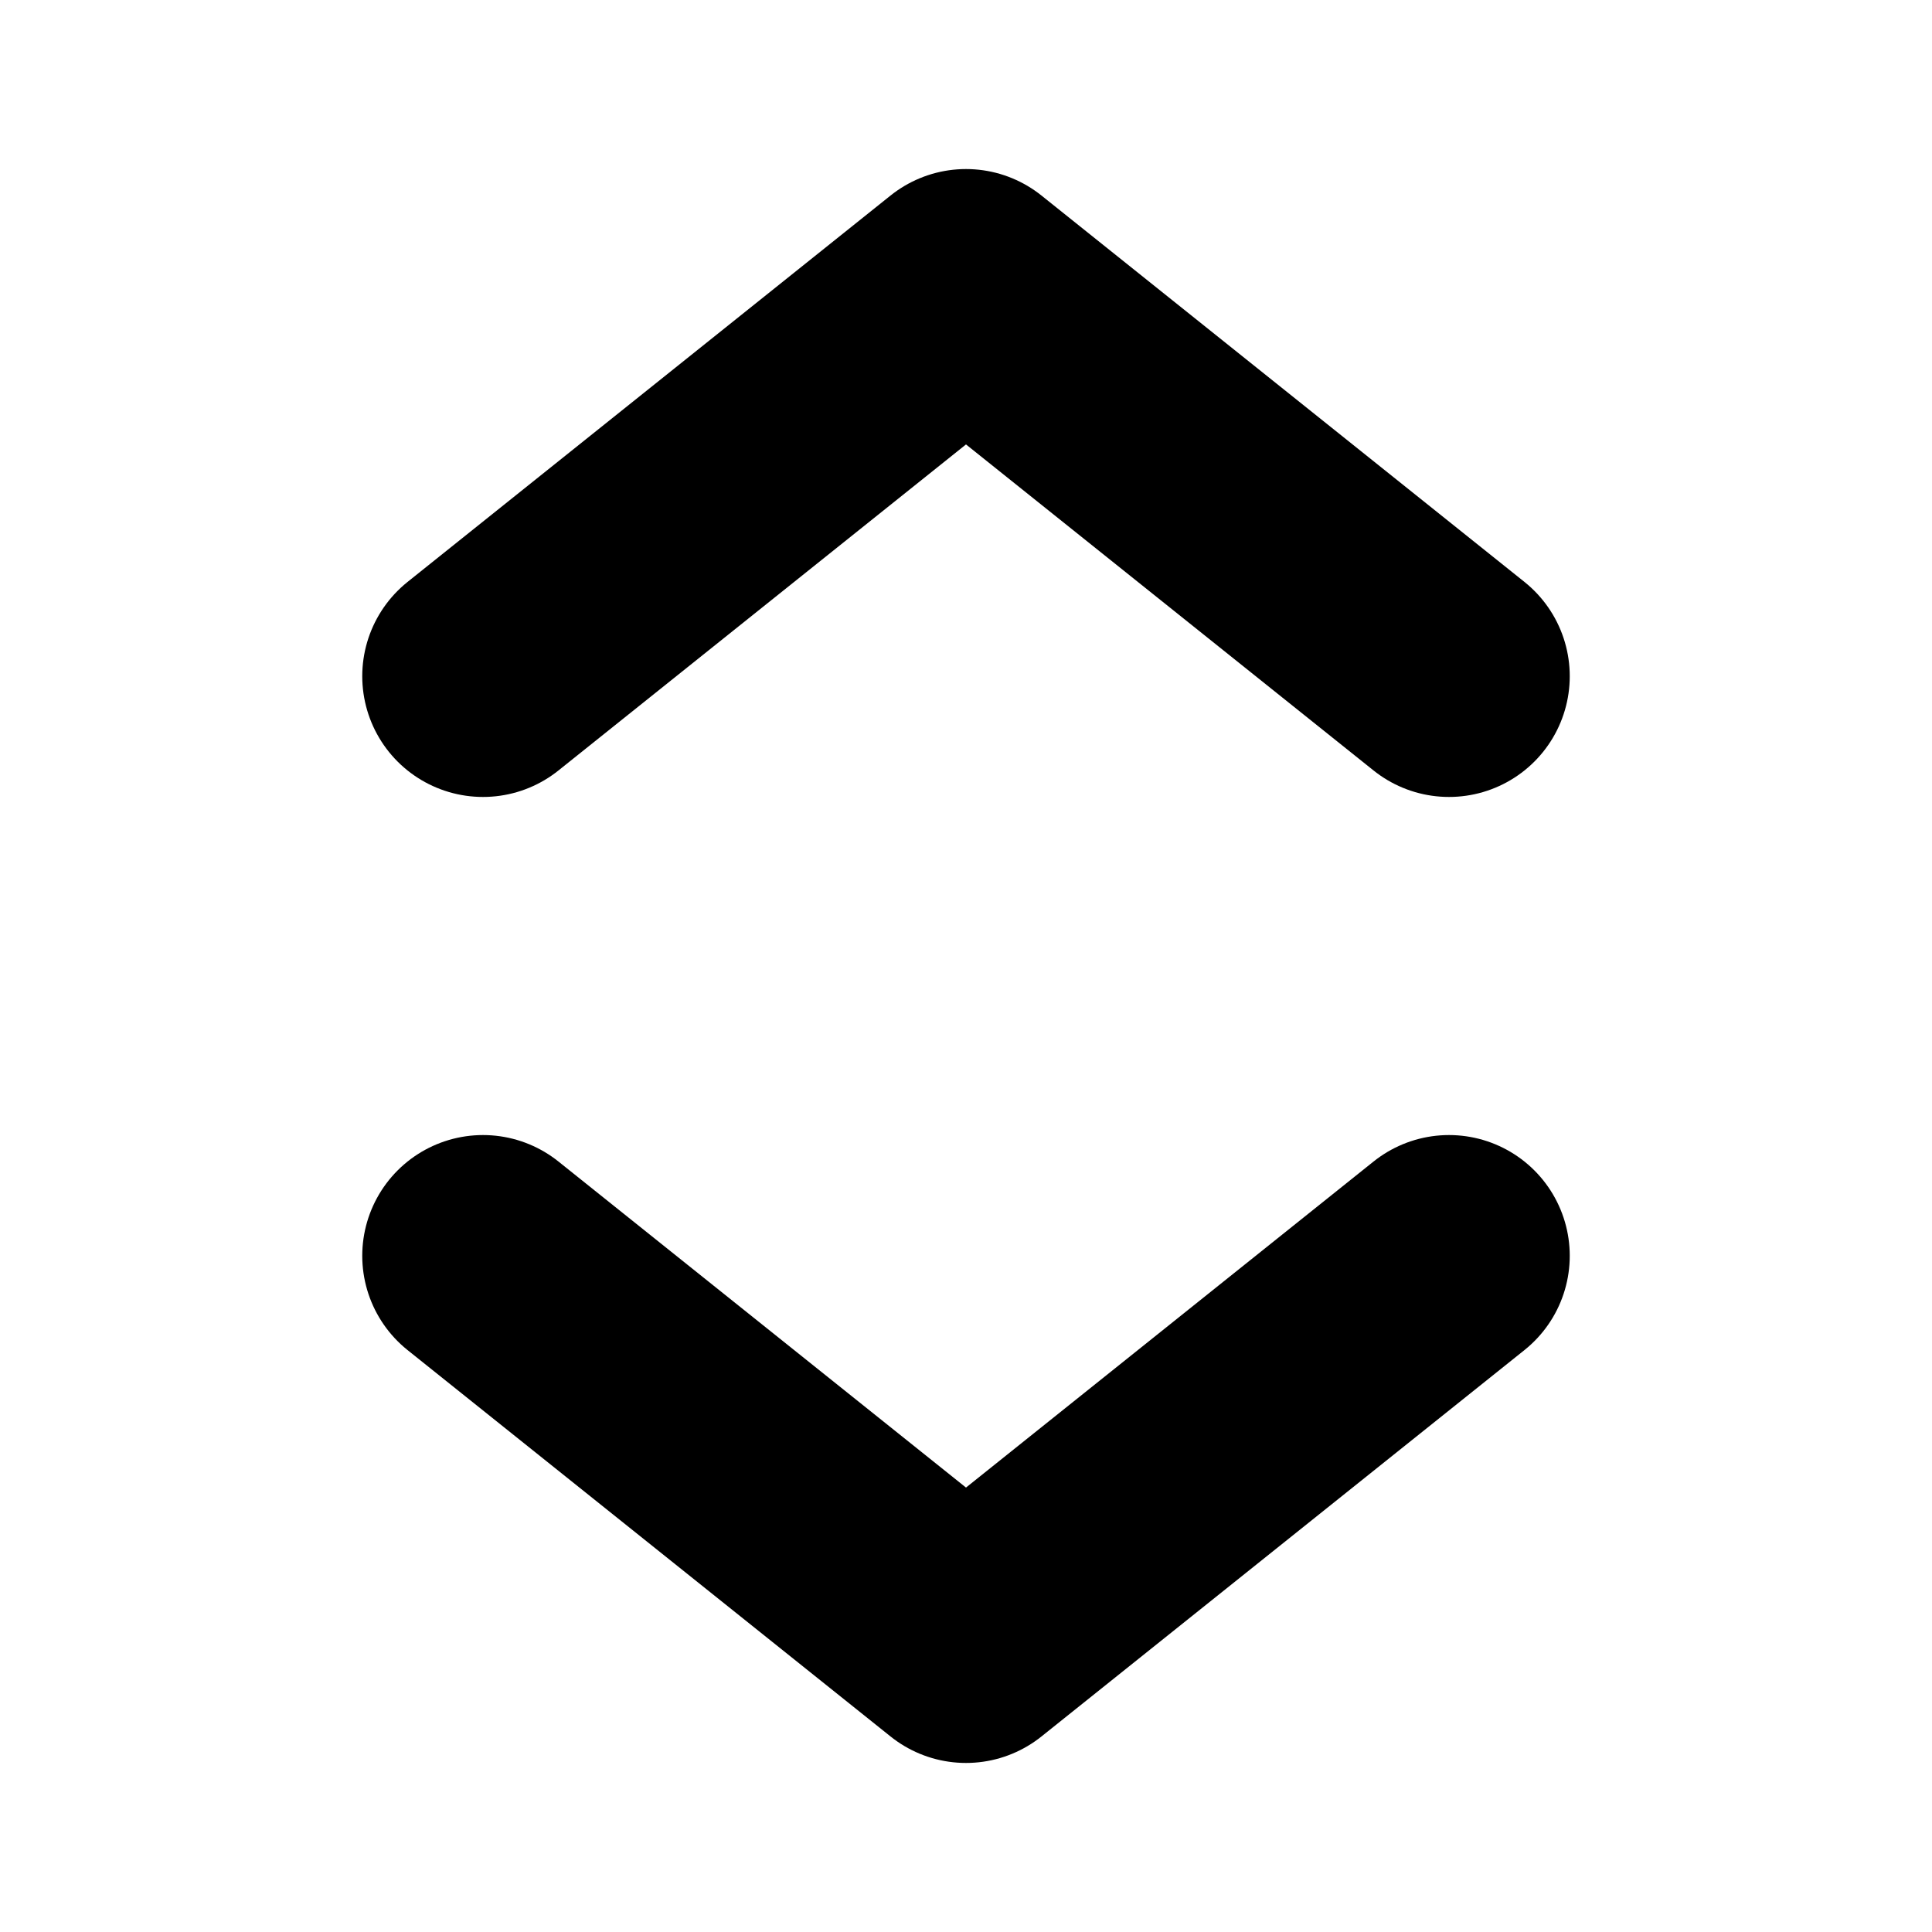
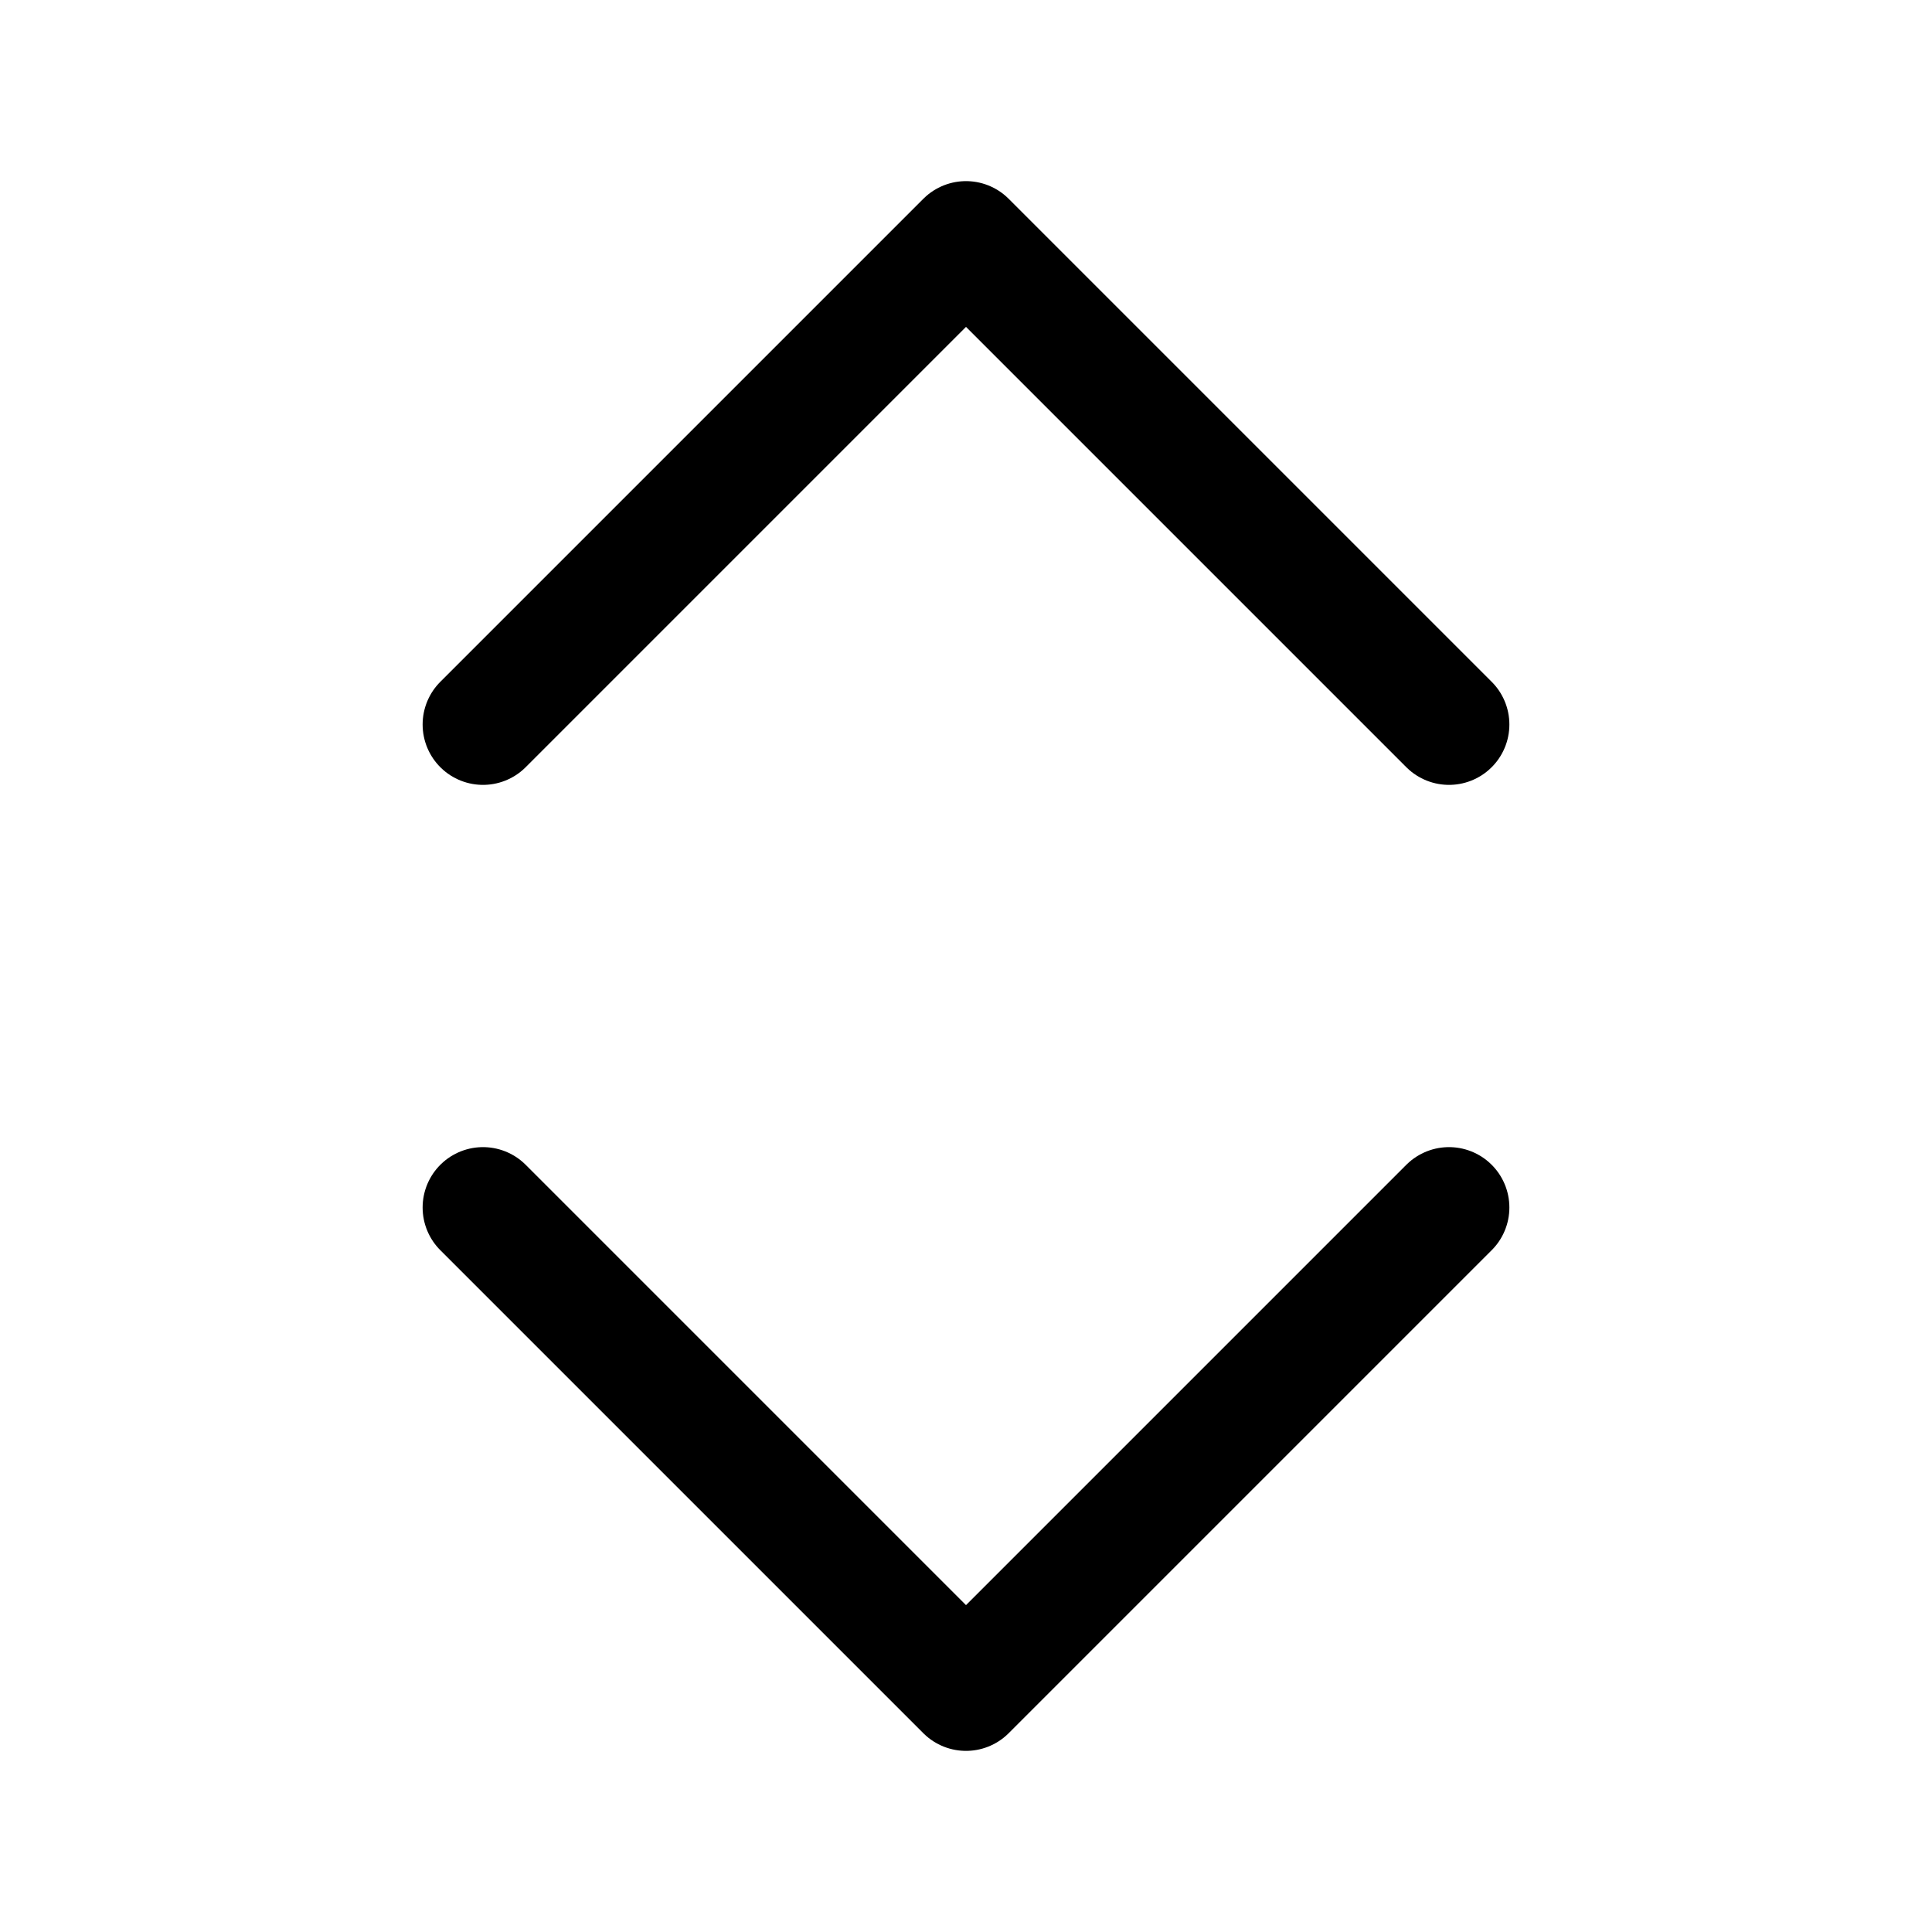
- <svg xmlns="http://www.w3.org/2000/svg" width="12" height="12" viewBox="0 0 12 12" fill="none">
-   <path d="M3 4.2L6 1.8L9 4.2" stroke="currentColor" stroke-width="1.5" stroke-linecap="round" stroke-linejoin="round" />
-   <path d="M3 7.8L6 10.2L9 7.8" stroke="currentColor" stroke-width="1.5" stroke-linecap="round" stroke-linejoin="round" />
+ <svg xmlns="http://www.w3.org/2000/svg" viewBox="0 0 24 24" fill="none" stroke="currentColor" stroke-width="1.5" stroke-linecap="round" stroke-linejoin="round">
+   <path d="m6 9 6-6 6 6" />
+   <path d="m6 15 6 6 6-6" />
</svg>
